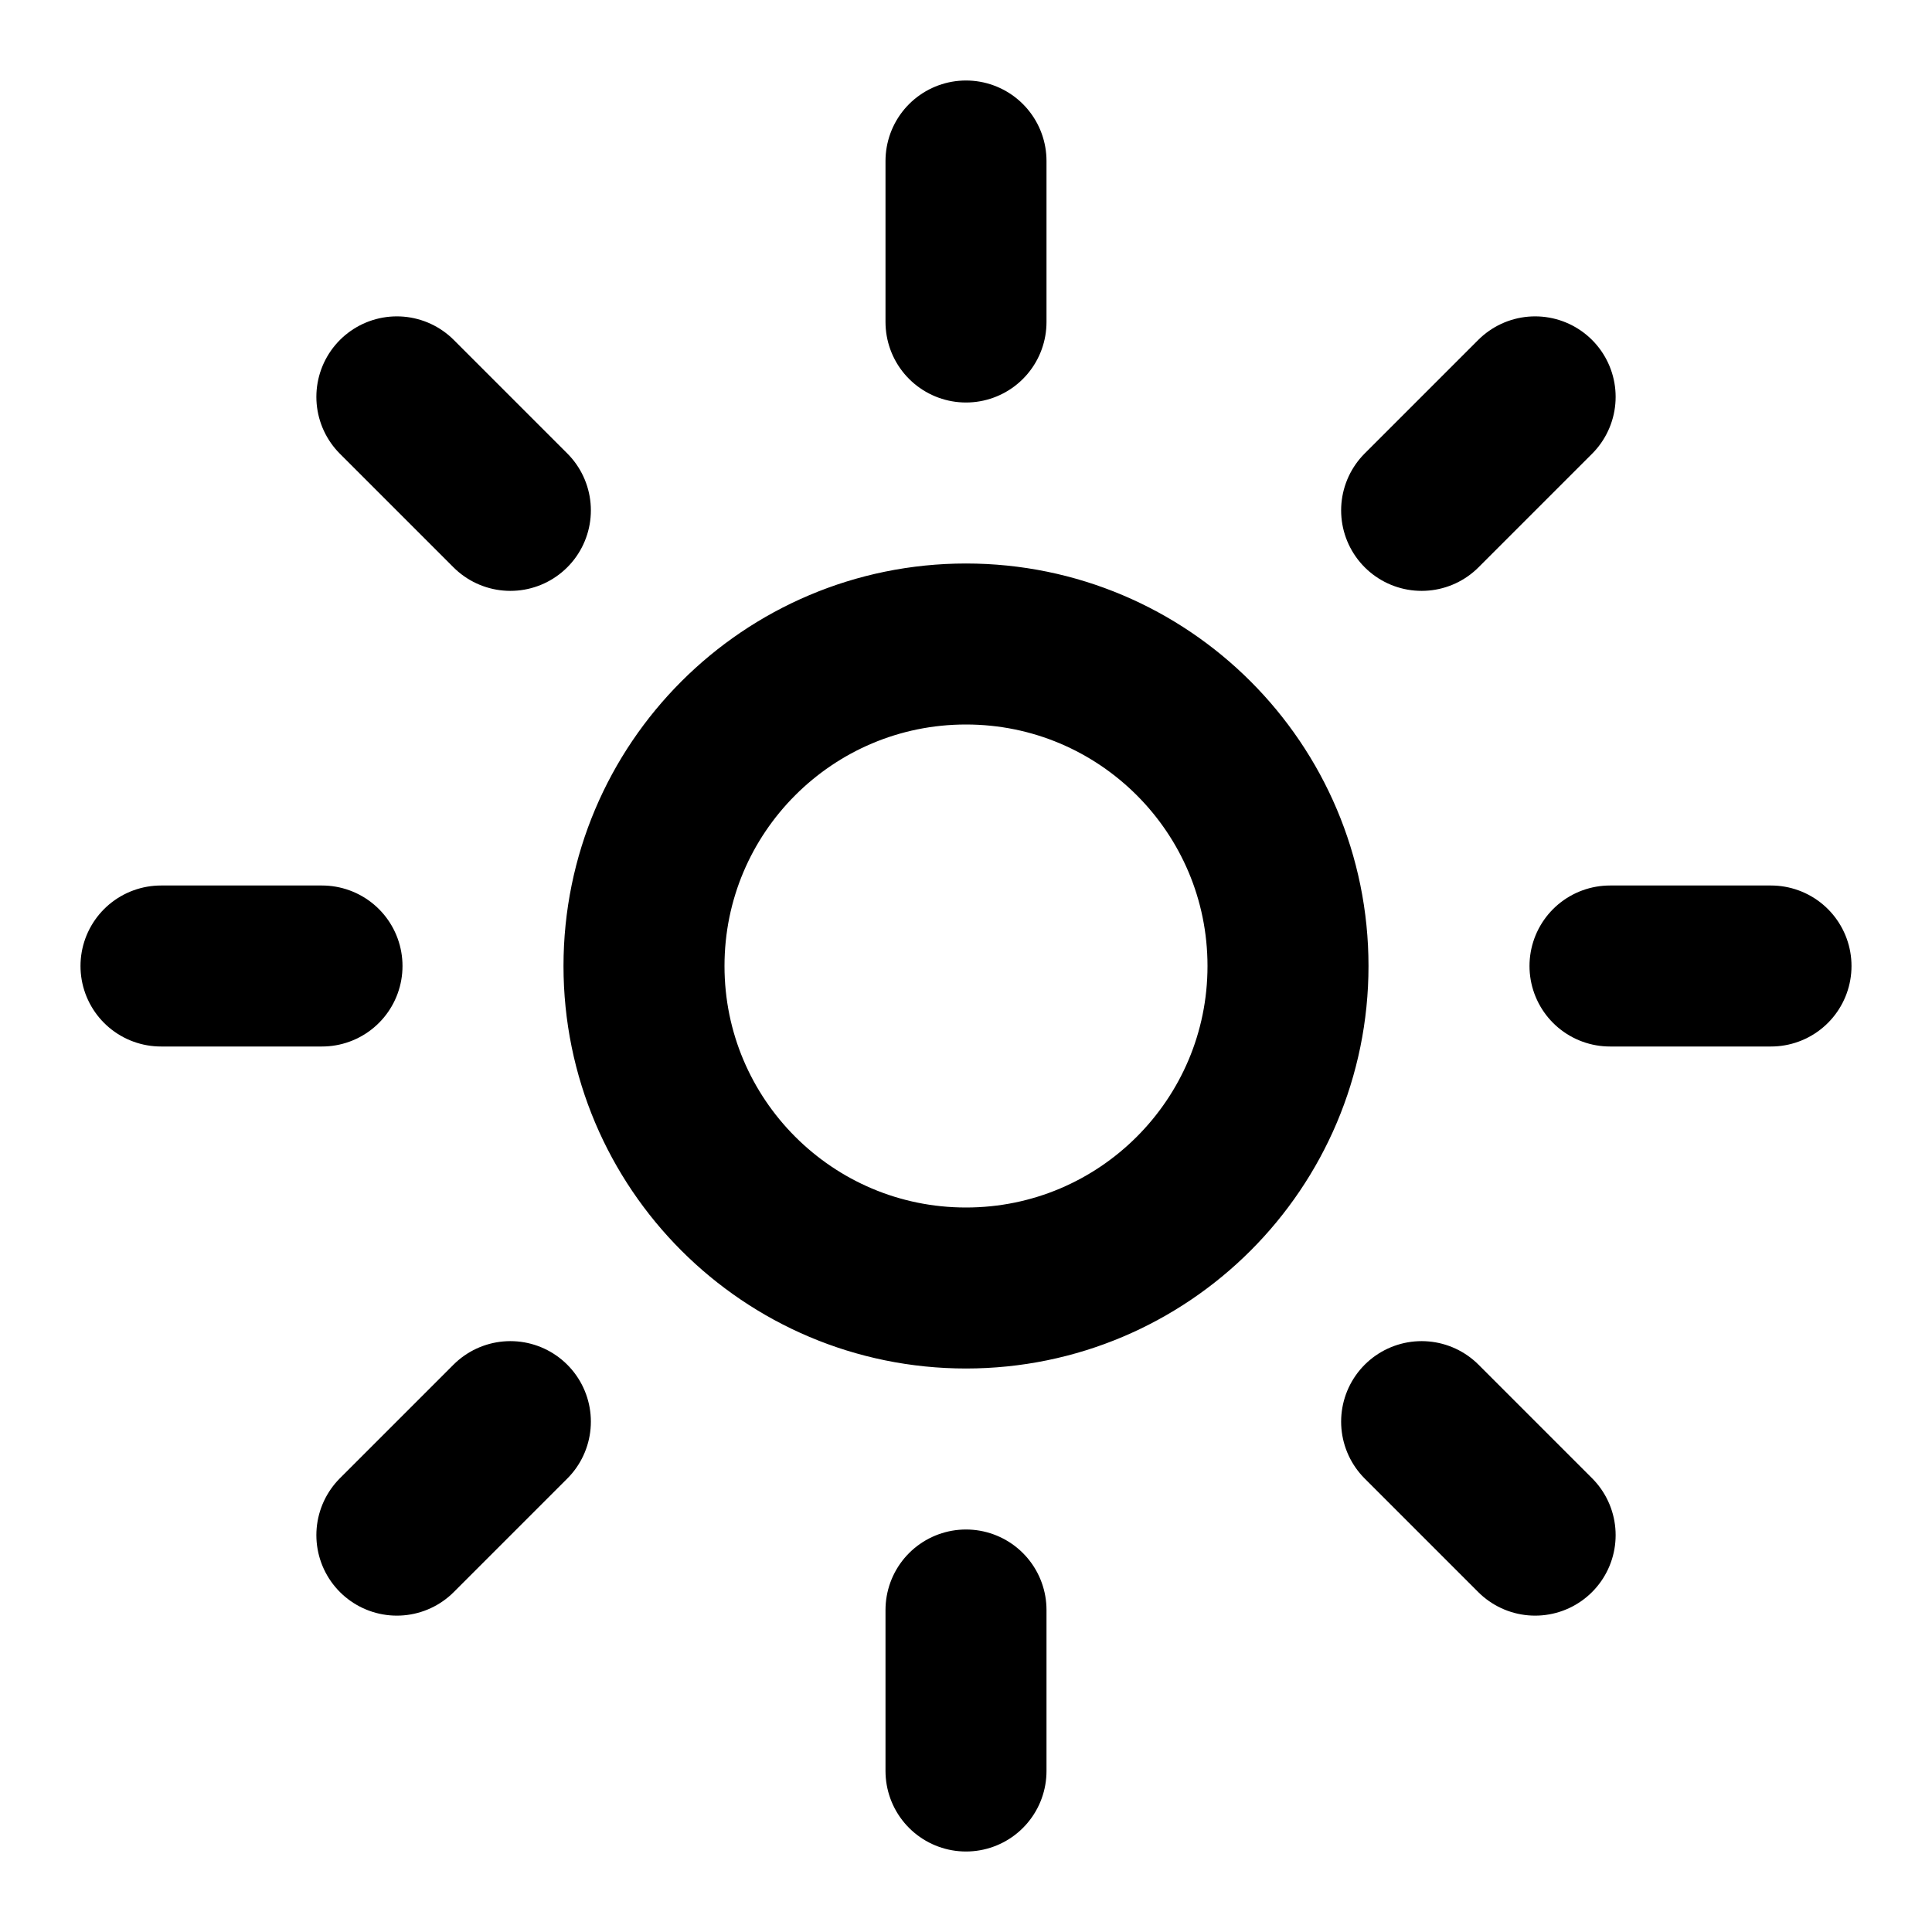
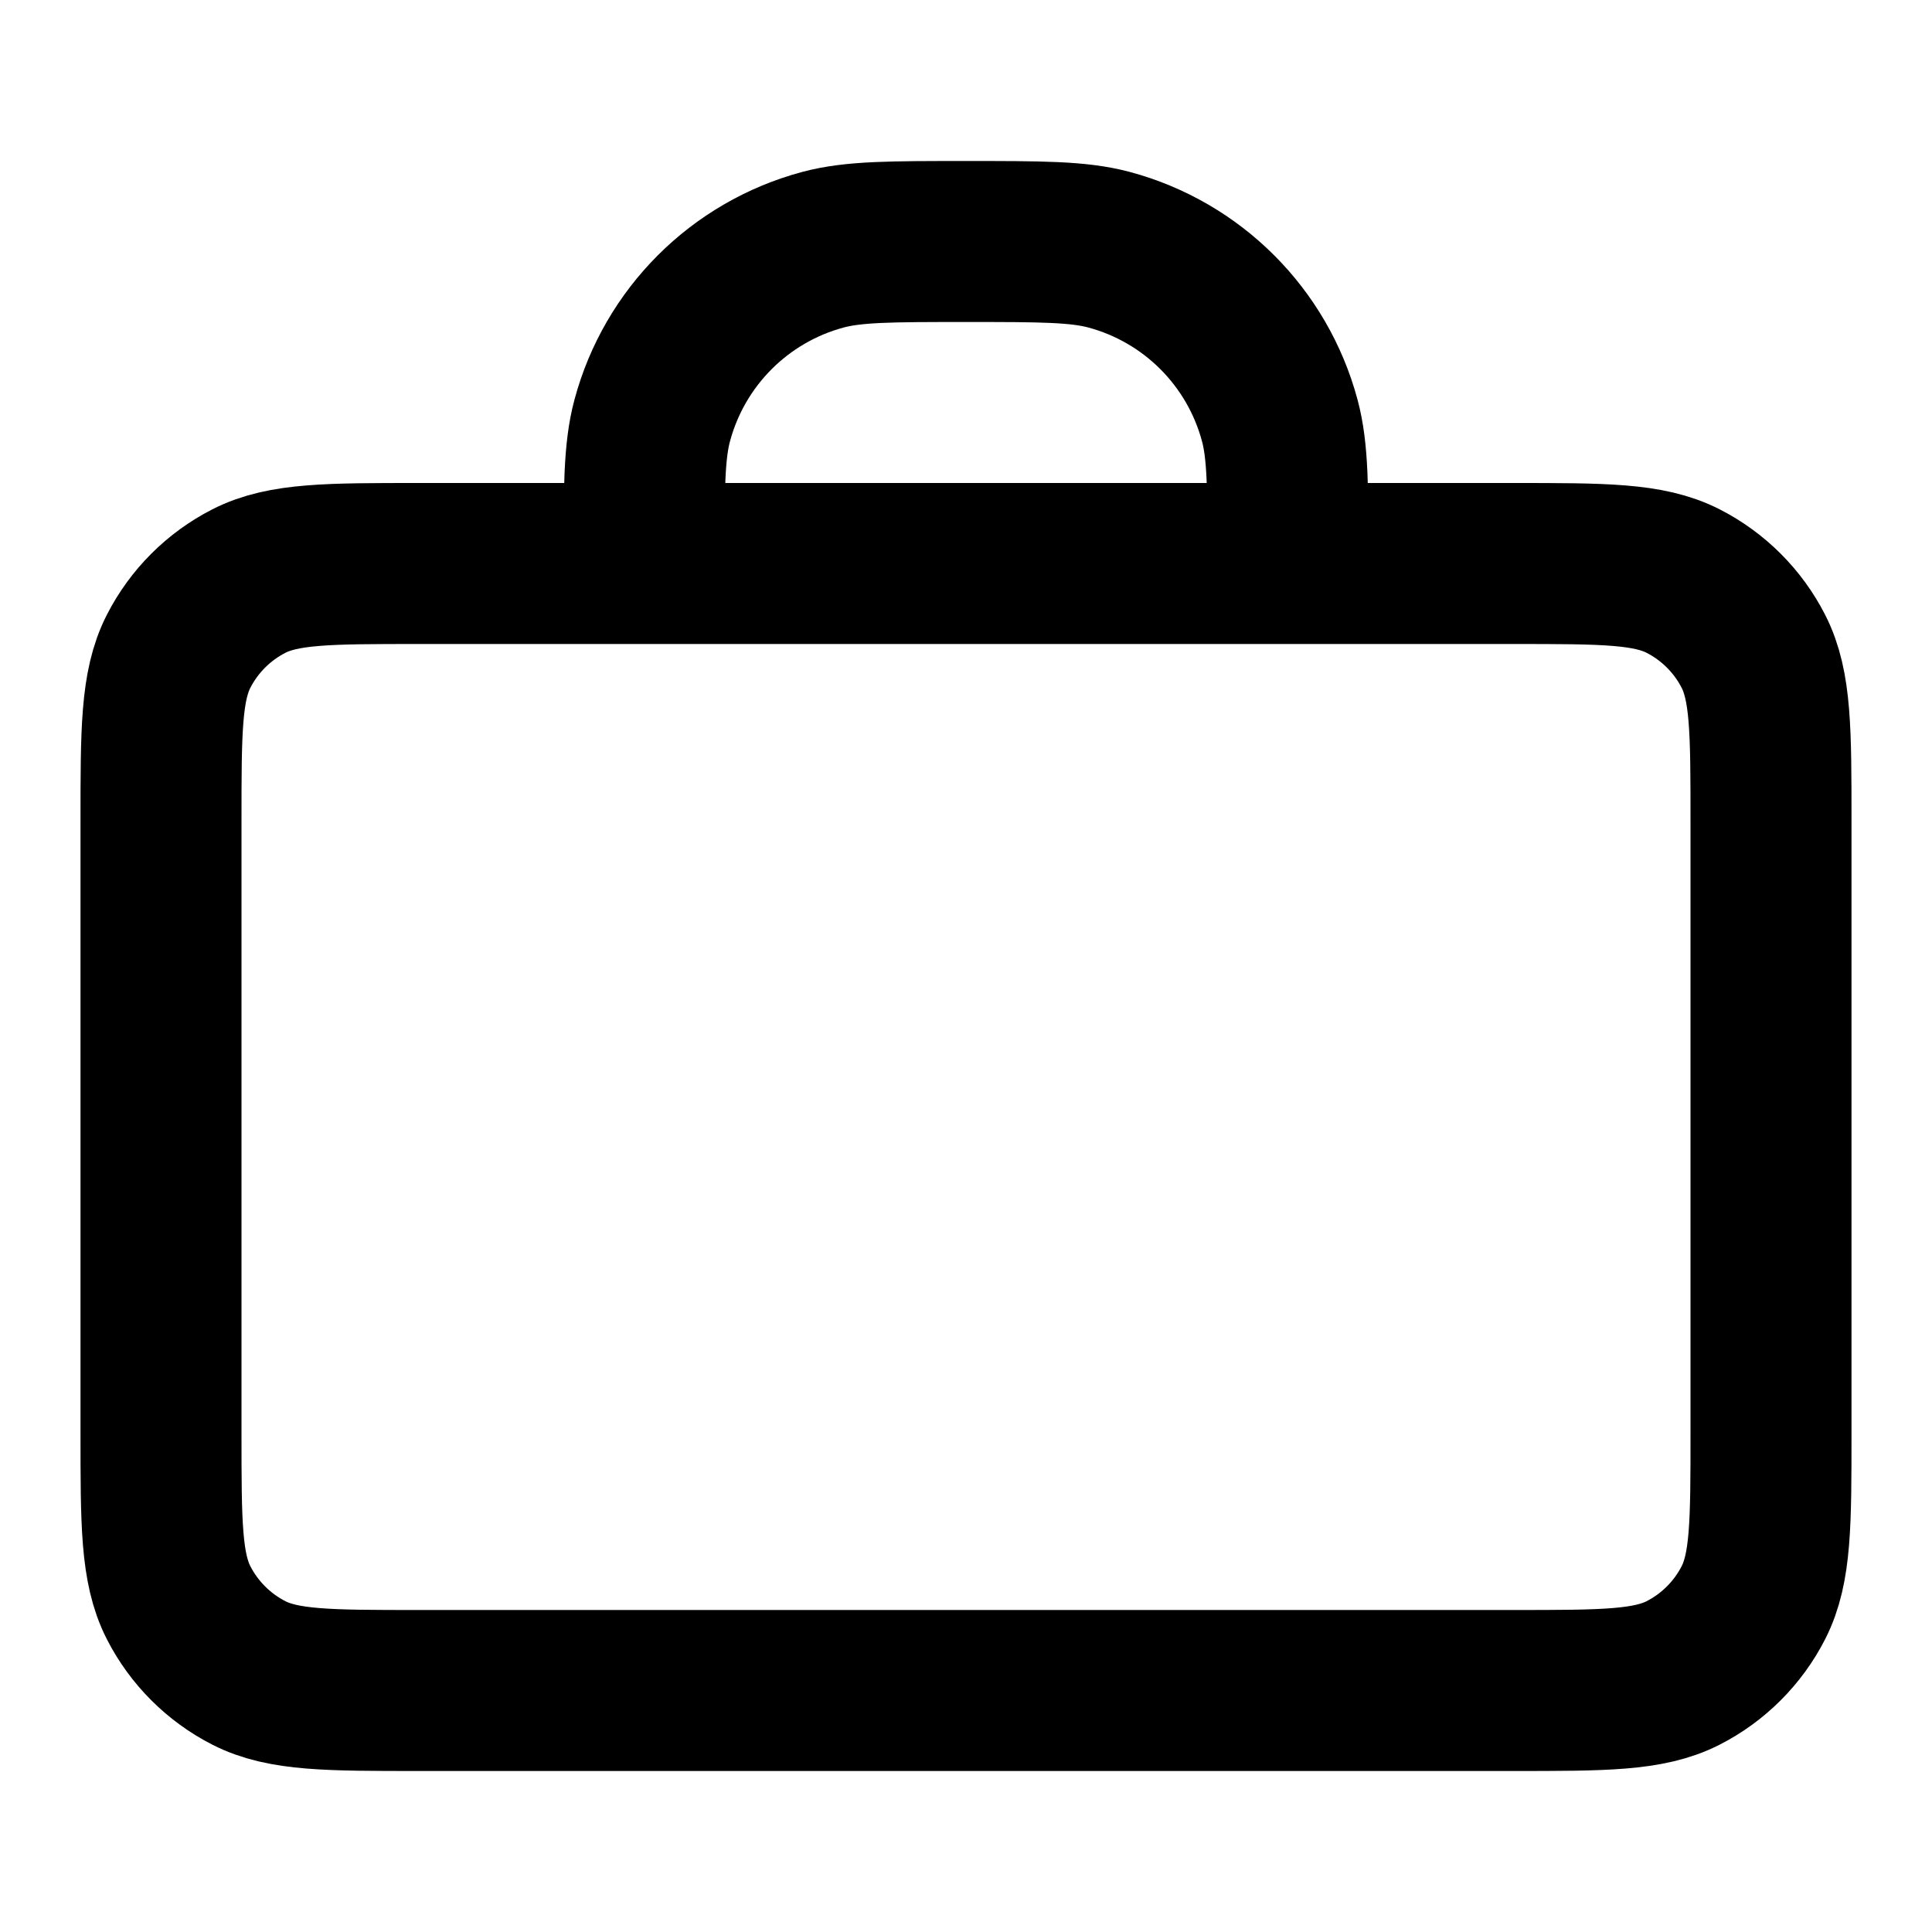
<svg xmlns="http://www.w3.org/2000/svg" width="100%" height="100%" viewBox="0 0 24 24" fill="none">
-   <path d="M12 2V4M12 20V22M4.93 4.93L6.34 6.34M17.66 17.66L19.07 19.07M2 12H4M20 12H22M4.93 19.07L6.34 17.66M17.66 6.34L19.07 4.93M16 12C16 14.209 14.209 16 12 16C9.791 16 8 14.209 8 12C8 9.791 9.791 8 12 8C14.209 8 16 9.791 16 12Z" stroke="currentColor" stroke-width="2" stroke-linecap="round" stroke-linejoin="round" />
+   <path d="M16 7C16 6.07 16 5.605 15.898 5.224C15.62 4.188 14.812 3.38 13.777 3.102C13.395 3 12.93 3 12 3C11.07 3 10.605 3 10.223 3.102C9.188 3.38 8.38 4.188 8.102 5.224C8 5.605 8 6.07 8 7M5.2 21H18.8C19.92 21 20.48 21 20.908 20.782C21.284 20.59 21.59 20.284 21.782 19.908C22 19.48 22 18.92 22 17.8V10.2C22 9.08 22 8.52 21.782 8.092C21.59 7.716 21.284 7.41 20.908 7.218C20.48 7 19.92 7 18.8 7H5.2C4.08 7 3.52 7 3.092 7.218C2.716 7.41 2.41 7.716 2.218 8.092C2 8.52 2 9.08 2 10.2V17.8C2 18.92 2 19.48 2.218 19.908C2.41 20.284 2.716 20.59 3.092 20.782C3.52 21 4.08 21 5.2 21Z" stroke="currentColor" stroke-width="2" stroke-linecap="round" stroke-linejoin="round" />
</svg>
